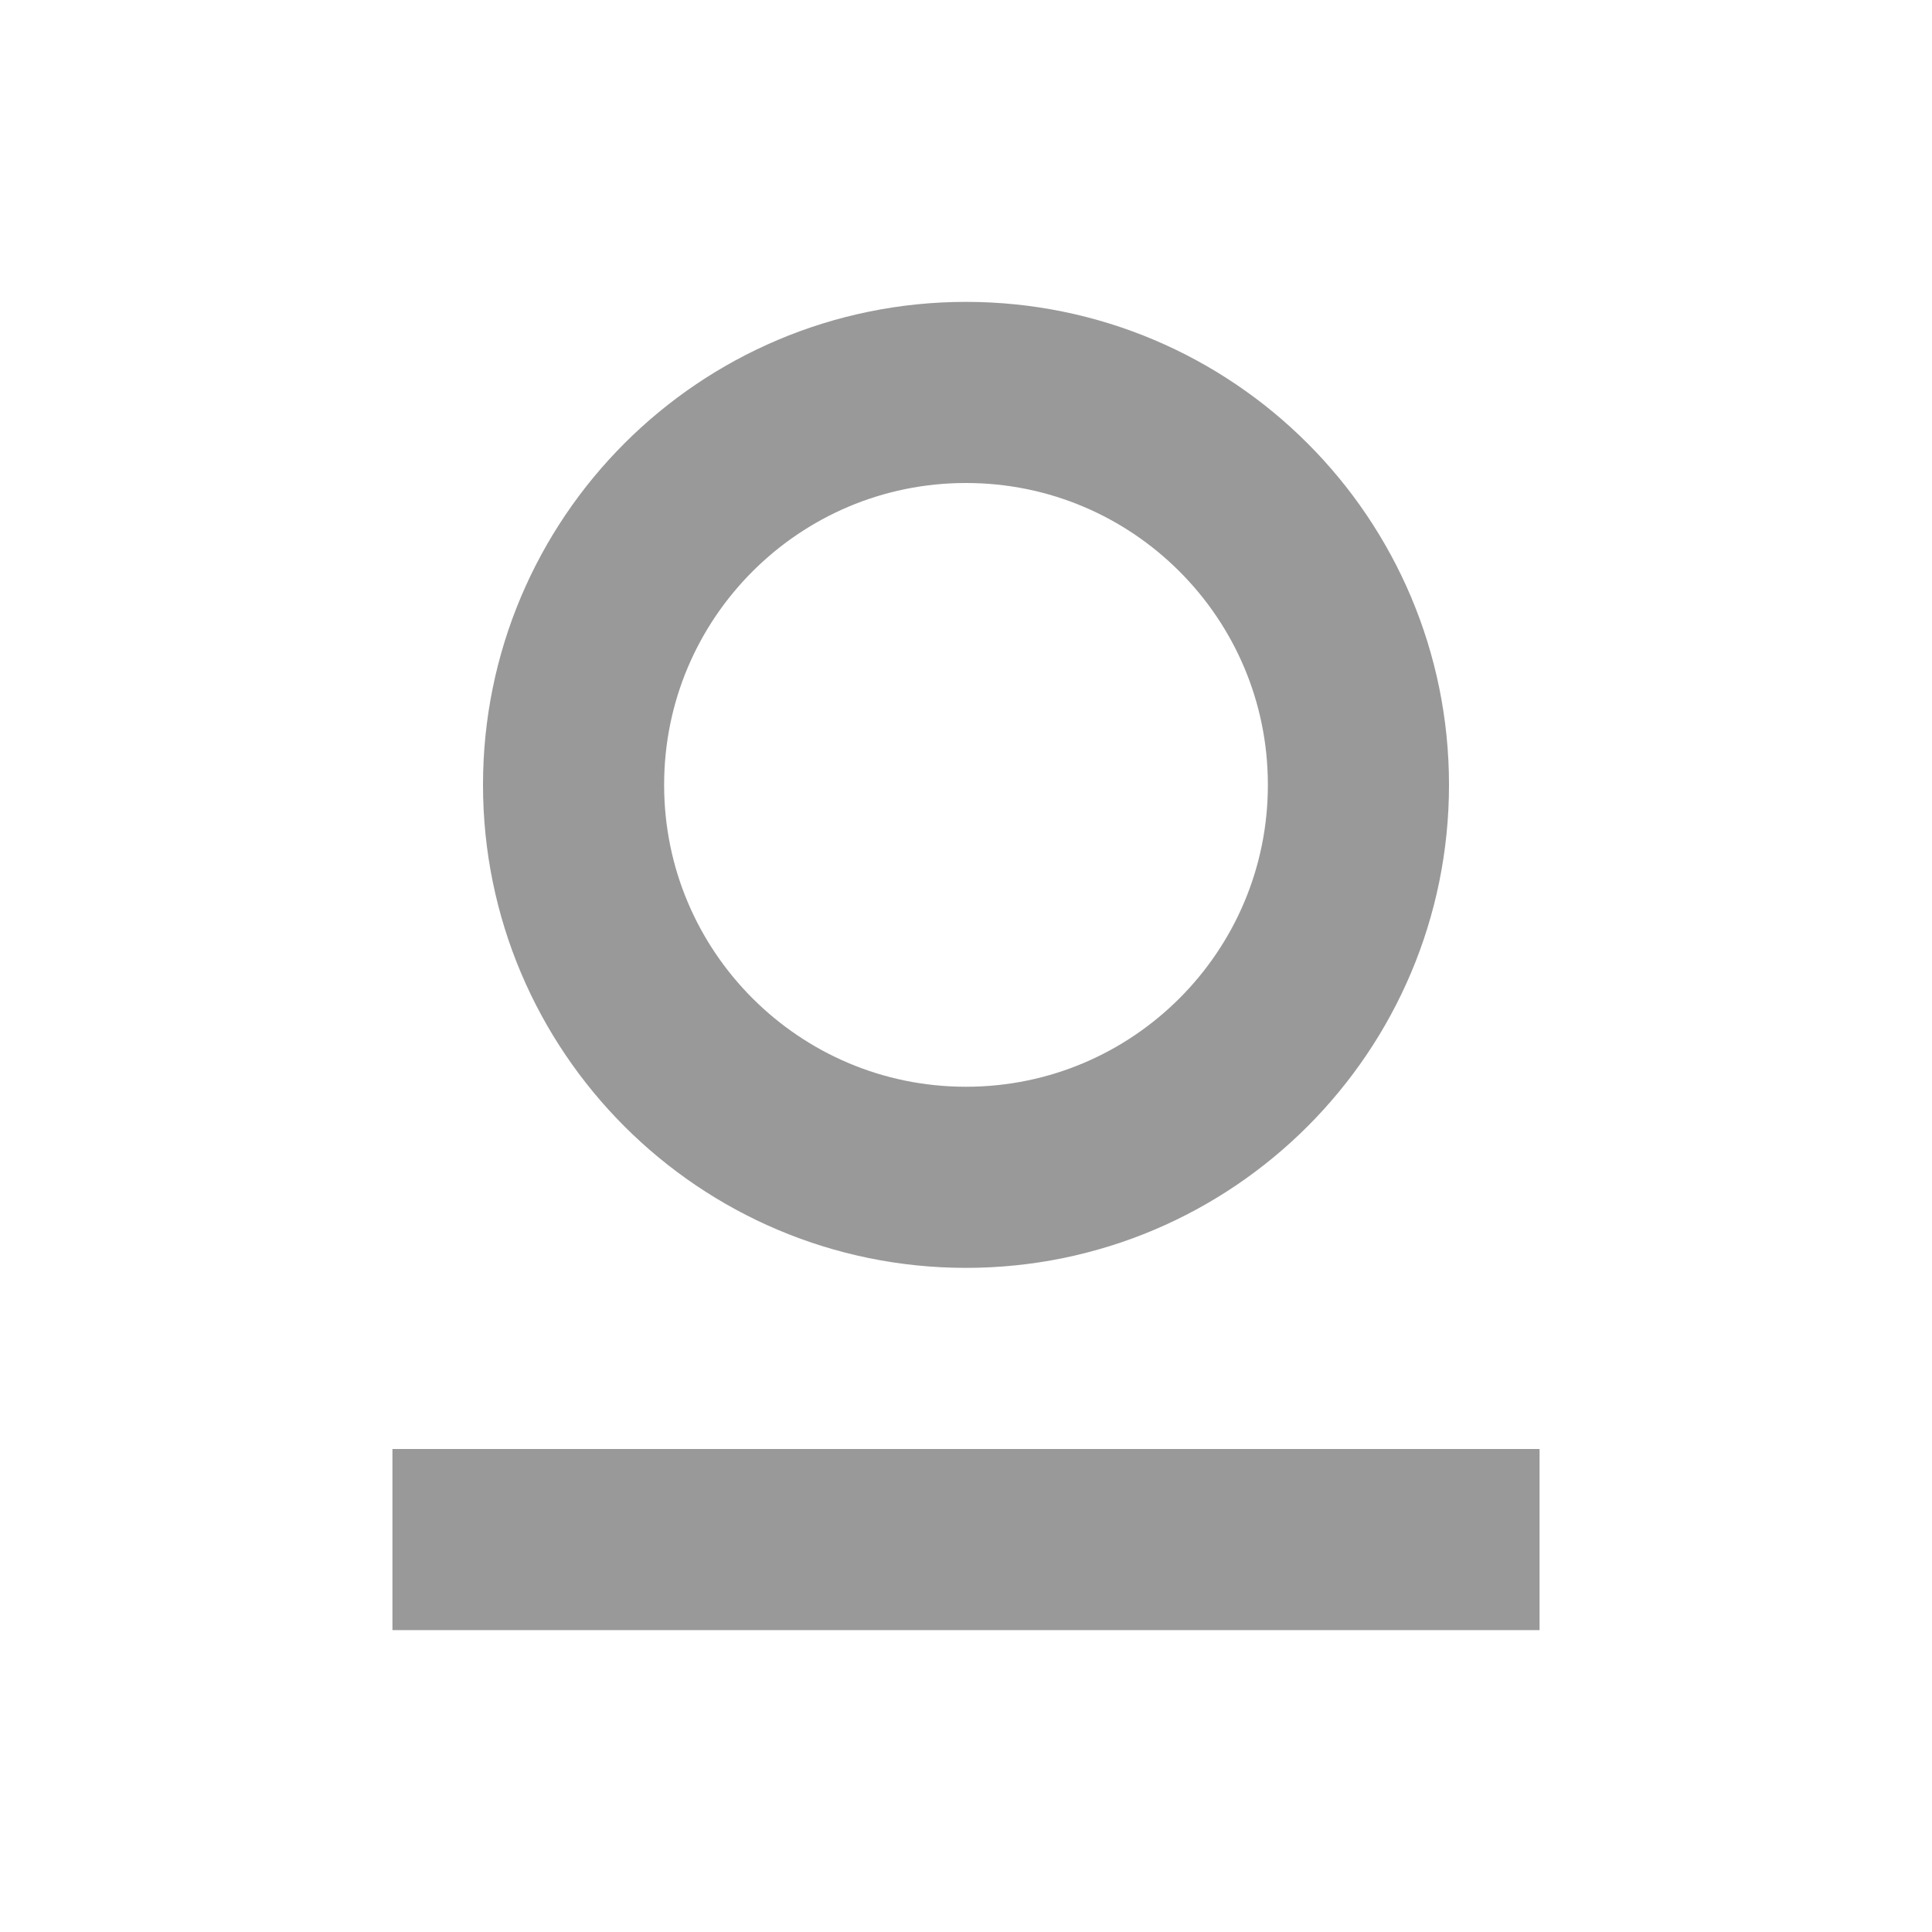
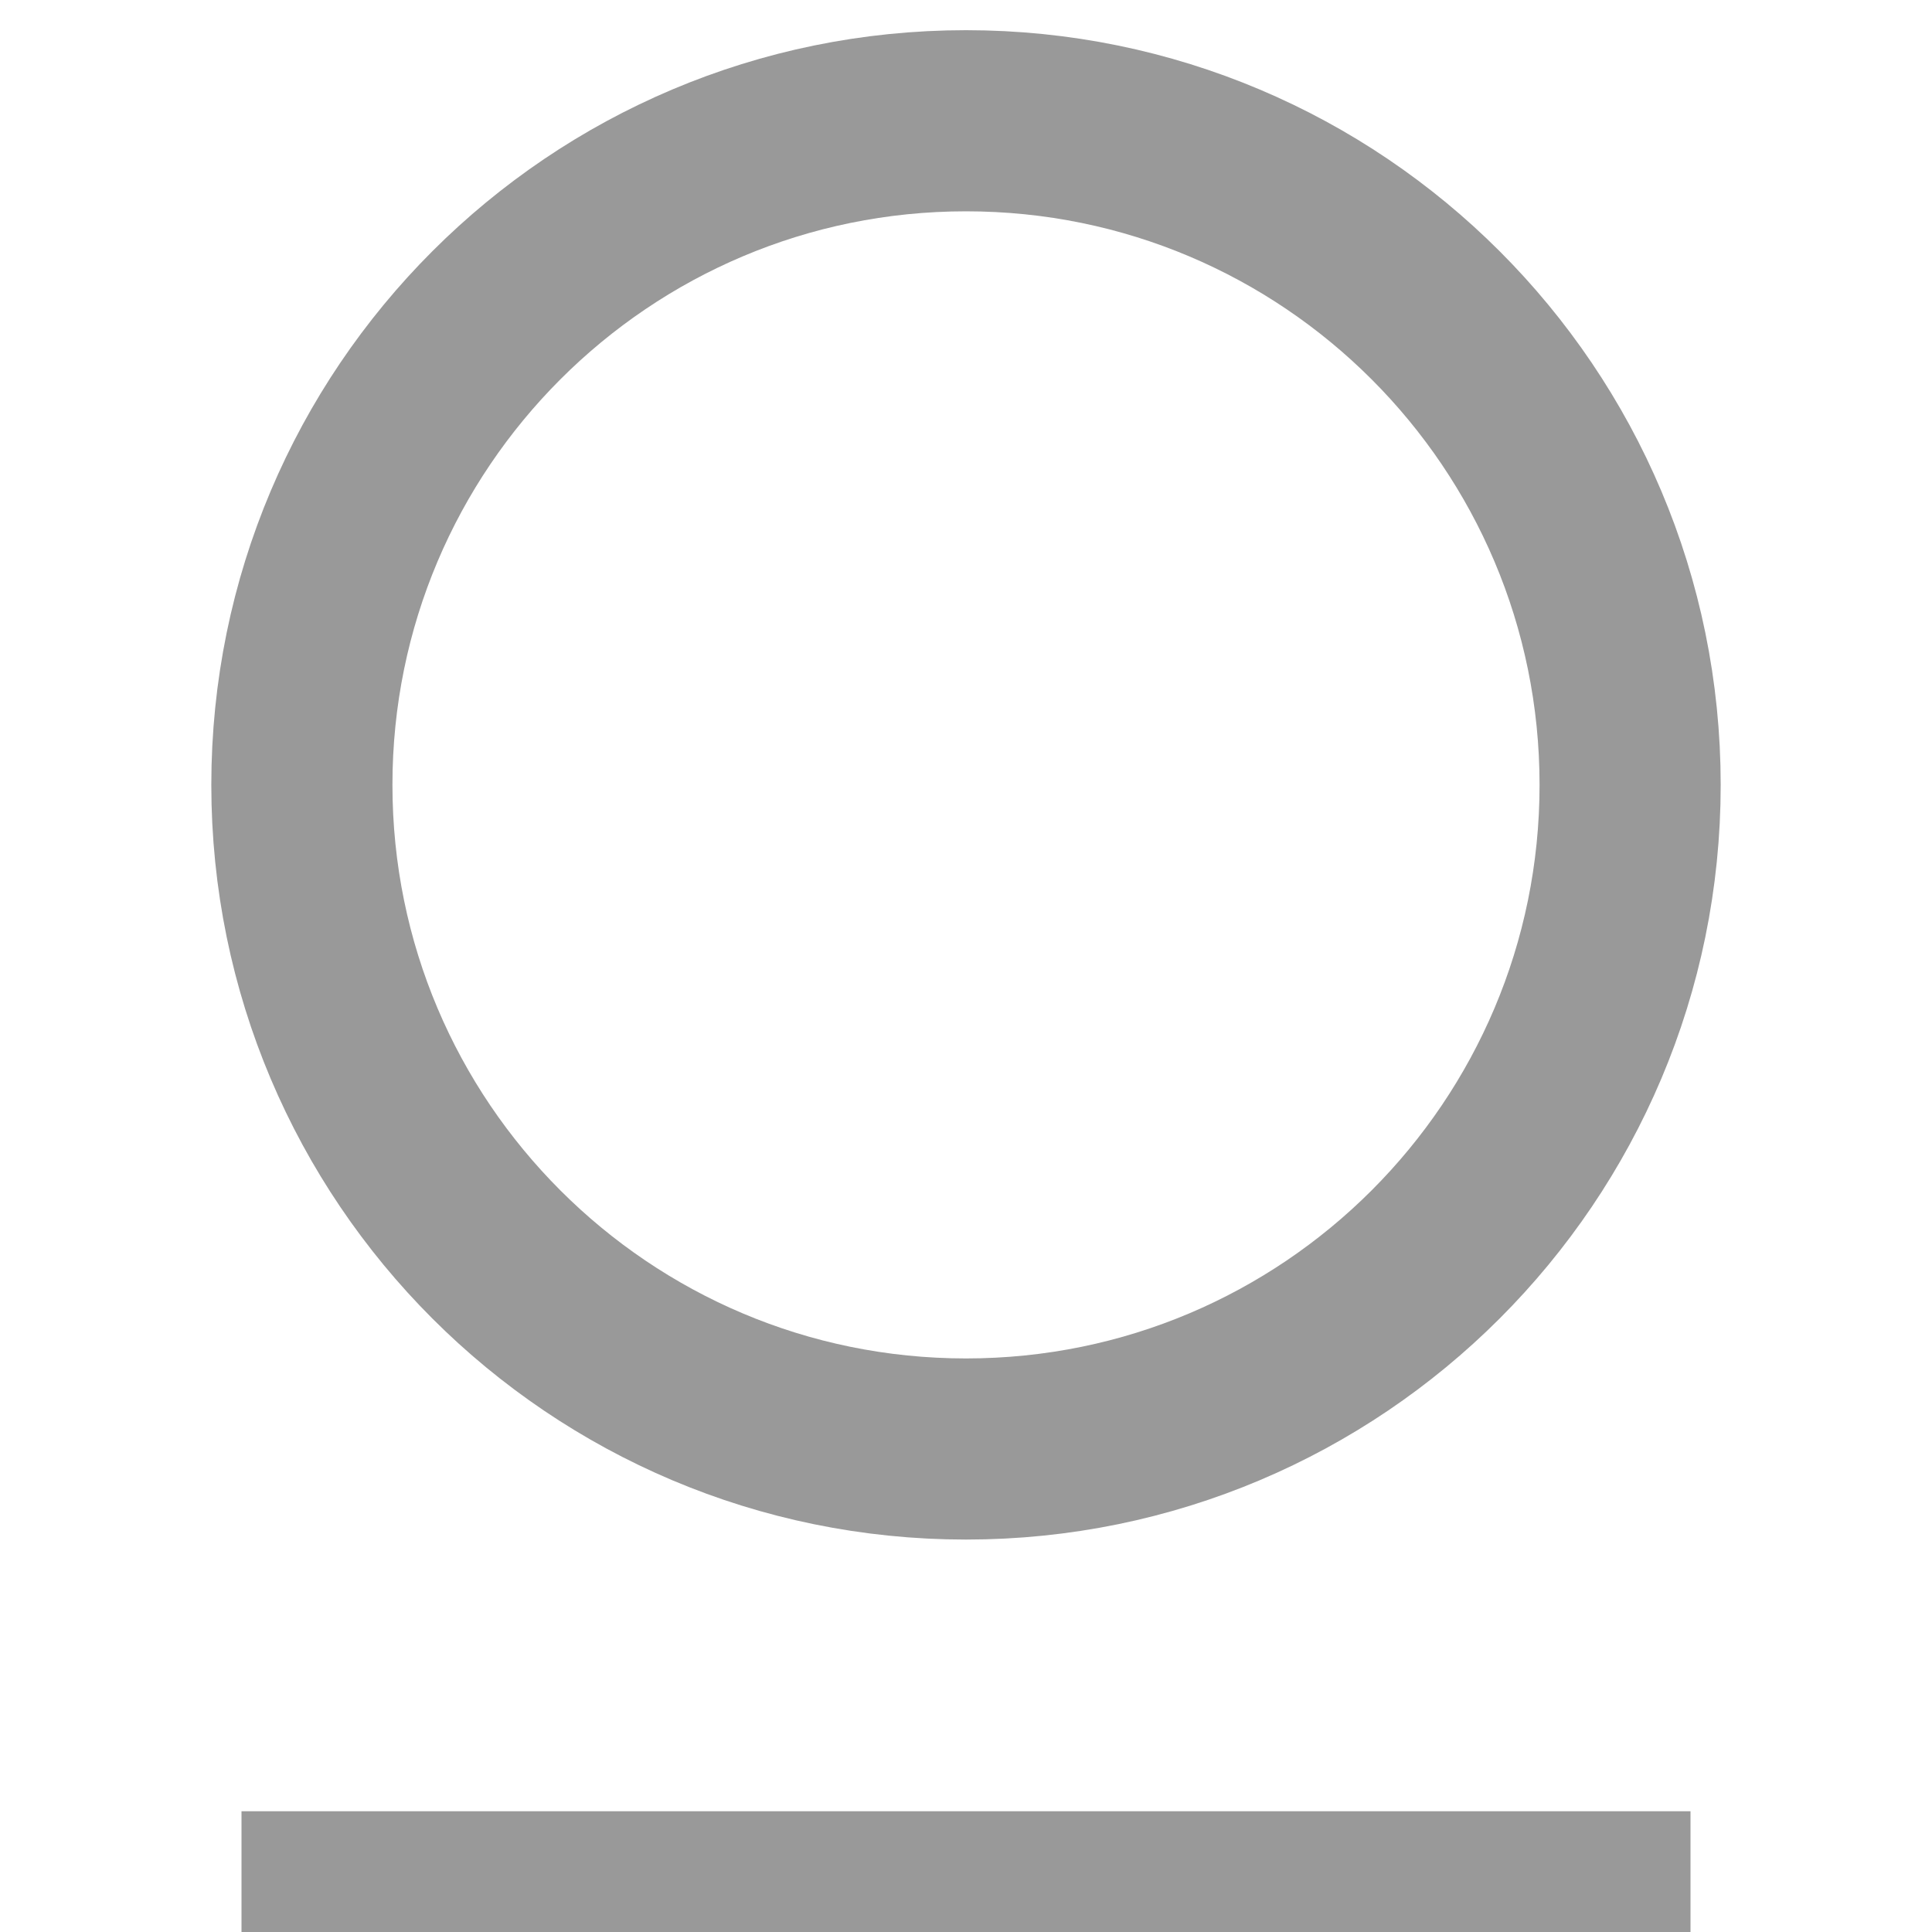
<svg xmlns="http://www.w3.org/2000/svg" width="100%" height="100%" viewBox="0 0 64 64" version="1.1">
  <g id="icon-我的-灰" stroke="none" stroke-width="1" fill="none" fill-rule="evenodd">
    <g id="Group-7">
      <g>
-         <circle id="Oval-6" stroke="#999999" stroke-width="6" cx="32" cy="26" r="13" />
-         <rect id="Rectangle-6" fill="#999999" x="13" y="48" width="38" height="6" />
+         <circle id="Oval-6" stroke="#999999" stroke-width="6" cx="32" cy="26" r="22" />
+         <rect id="Rectangle-6" fill="#999999" x="8" y="60" width="48" height="6" />
      </g>
    </g>
  </g>
</svg>
